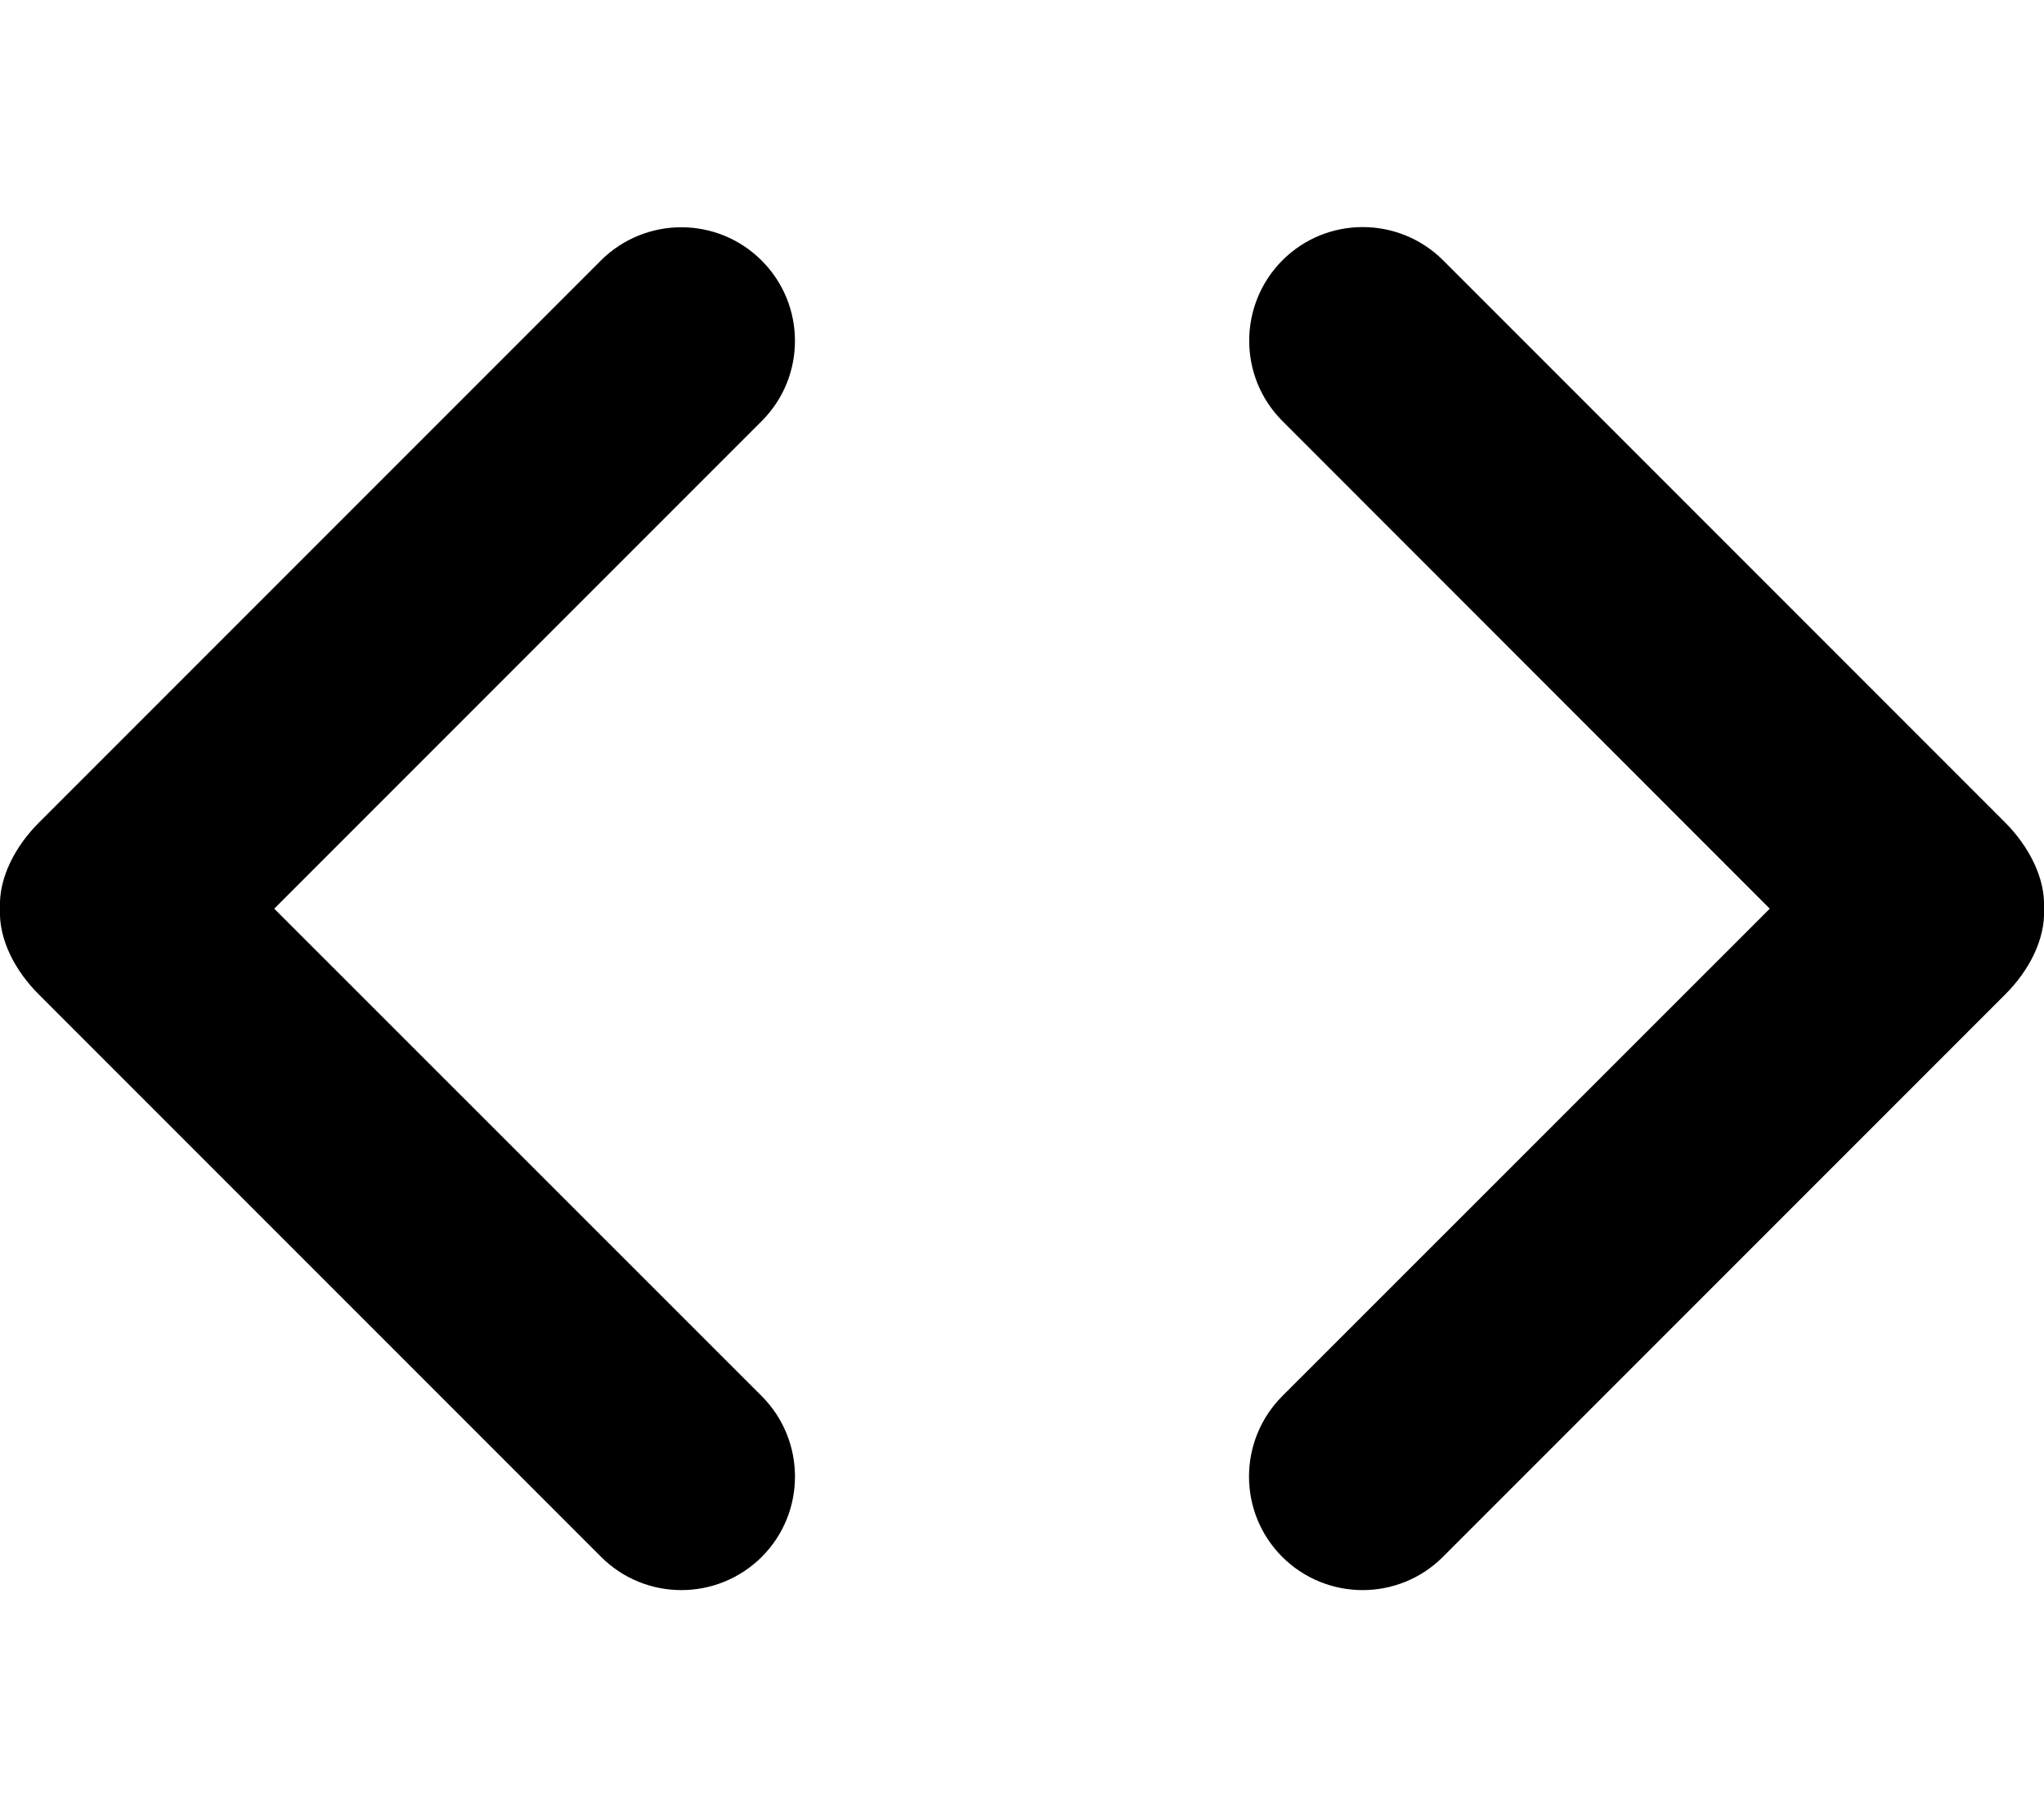
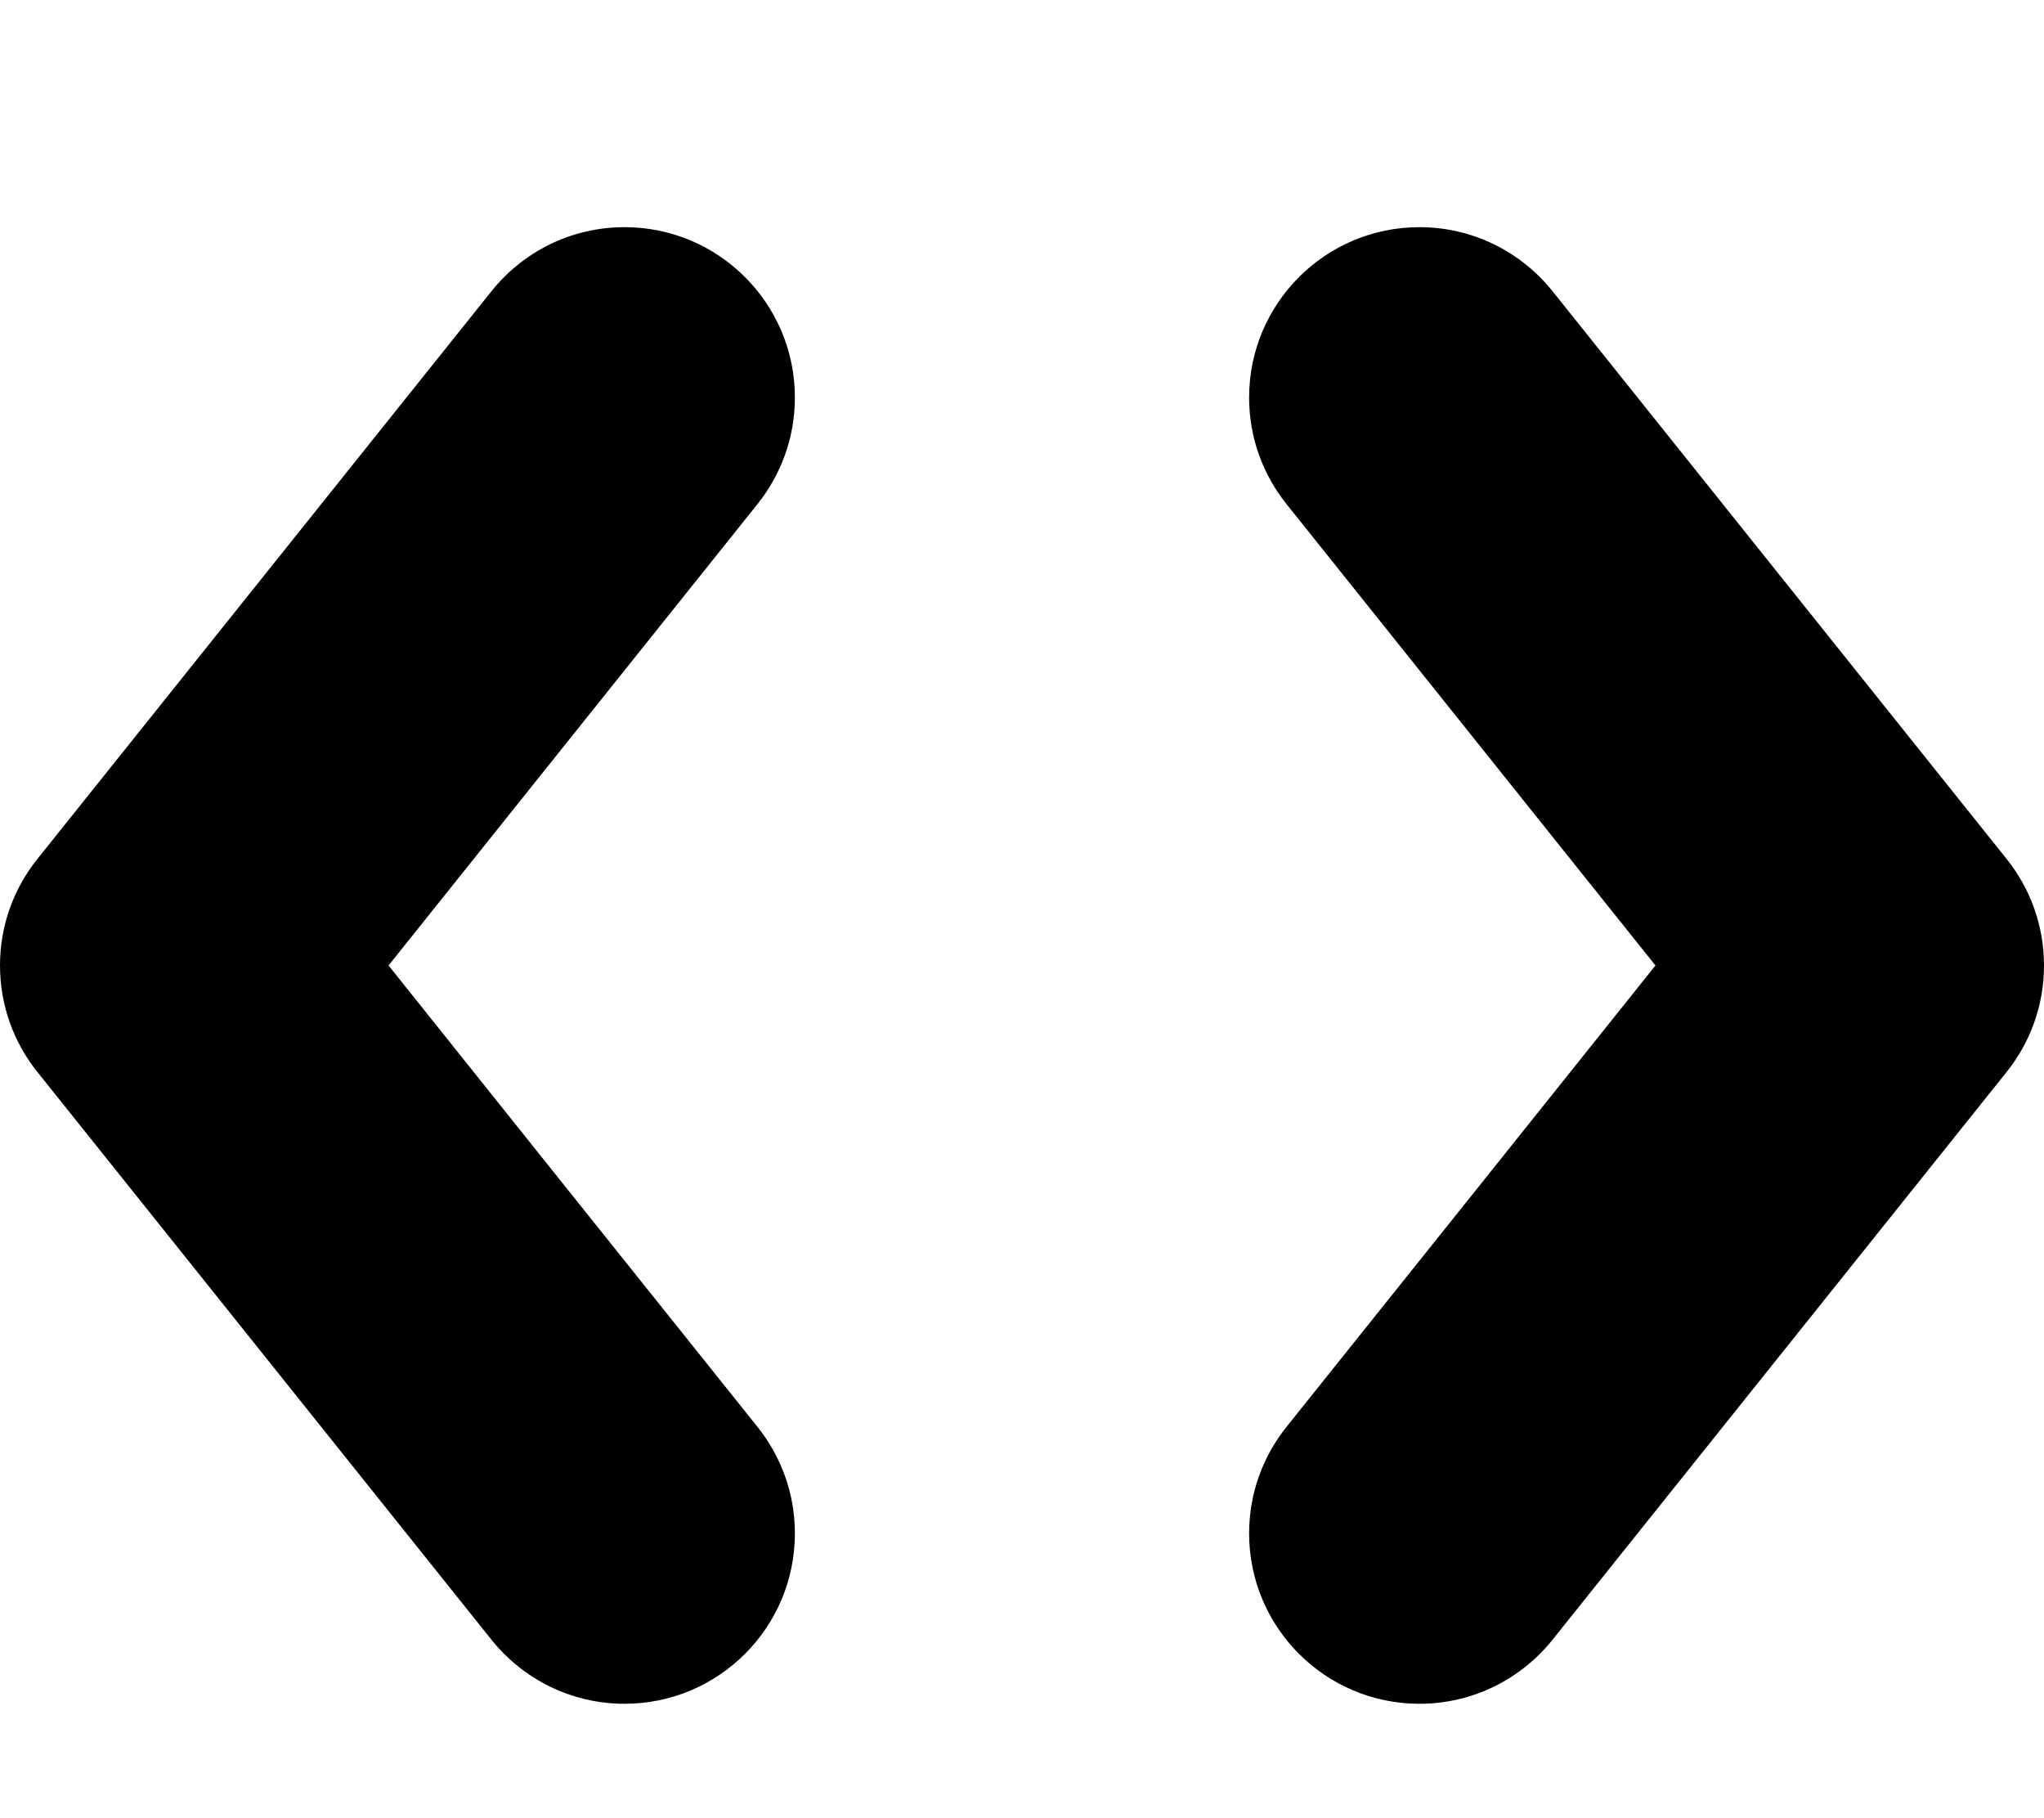
<svg xmlns="http://www.w3.org/2000/svg" version="1.1" x="0px" y="0px" viewBox="0 0 1080 960" enable-background="new 0 0 1080 960" xml:space="preserve">
+   <g id="row-7">
+ </g>
+   <g id="row-6">
+ </g>
  <g id="row-5">
</g>
  <g id="row-4">
    <g id="markdown">
	</g>
-     <g id="mail_x5F_straight">
+     <g id="read-full_1_">
	</g>
    <g id="info">
	</g>
    <g id="folder">
	</g>
-     <g id="read-mail">
+     <g id="read-full_2_">
	</g>
    <g id="person">
	</g>
    <g id="eye">
	</g>
    <g id="clear">
	</g>
    <g id="arrow-right-rod">
	</g>
    <g id="contract">
	</g>
    <g id="expand">
	</g>
    <g id="speaker-off">
	</g>
    <g id="speaker-on">
	</g>
    <g id="pause">
	</g>
    <g id="play">
	</g>
  </g>
  <g id="row-3">
    <g id="circle-arrow">
	</g>
    <g id="module">
	</g>
    <g id="speedometer">
	</g>
    <g id="calendar">
	</g>
    <g id="data">
	</g>
    <g id="code-file">
-       <path d="M1080,480c0.8,16.3-8.1,33-20.6,45.4l-297,297c-23.4,23.4-61.4,23.4-84.9,0v0c-23.4-23.4-23.4-61.4,0-84.9L935.1,480    L677.6,222.4c-23.4-23.4-23.4-61.4,0-84.9v0c23.4-23.4,61.4-23.4,84.9,0l297,297C1071.9,447,1080.8,463.7,1080,480z M402.4,137.6    L402.4,137.6c-23.4-23.4-61.4-23.4-84.9,0l-297,297C8.1,447-0.8,463.7,0,480c-0.8,16.3,8.1,33,20.6,45.4l297,297    c23.4,23.4,61.4,23.4,84.9,0l0,0c23.4-23.4,23.4-61.4,0-84.9L144.9,480l257.6-257.6C425.9,199,425.9,161,402.4,137.6z" />
+       <path id="code-file_1_" d="M400.3,753.8c12.3,15.4,19.7,34.9,19.7,56.2c0,49.7-40.3,90-90,90c-28.4,0-53.8-13.2-70.3-33.8l0,0    c-112.4-140.6-127.6-159.4-240-300l0,0C7.4,550.8,0,531.3,0,510s7.4-40.8,19.7-56.2l0,0c112.4-140.6,127.6-159.4,240-300l0,0    c16.5-20.6,41.8-33.8,70.3-33.8c49.7,0,90,40.3,90,90c0,21.3-7.4,40.8-19.7,56.2l0,0c-95.4,119.3-120.8,151-195,243.8    C279.5,602.8,304.8,634.5,400.3,753.8L400.3,753.8z M679.7,753.8C667.4,769.2,660,788.7,660,810c0,49.7,40.3,90,90,90    c28.4,0,53.8-13.2,70.3-33.8l0,0c112.4-140.6,127.6-159.4,240-300l0,0c12.3-15.4,19.7-34.9,19.7-56.2s-7.4-40.8-19.7-56.2l0,0    c-112.4-140.6-127.6-159.4-240-300l0,0C803.8,133.2,778.4,120,750,120c-49.7,0-90,40.3-90,90c0,21.3,7.4,40.8,19.7,56.2l0,0    c95.4,119.3,120.8,151,195,243.8C800.5,602.8,775.2,634.5,679.7,753.8L679.7,753.8z" />
    </g>
    <g id="gear">
	</g>
    <g id="tint">
	</g>
    <g id="dribbble">
	</g>
    <g id="globe">
	</g>
    <g id="github">
	</g>
    <g id="facebook">
	</g>
    <g id="twitter">
	</g>
    <g id="skype">
	</g>
    <g id="phone">
	</g>
    <g id="mail">
	</g>
  </g>
  <g id="row-2">
    <g id="liferay-logo-2">
	</g>
    <g id="menu-content">
	</g>
    <g id="streams">
	</g>
    <g id="balloon-topic">
	</g>
    <g id="groups">
	</g>
-     <g id="persons">
- 	</g>
-     <g id="house">
- 	</g>
    <g id="liferay-logo">
	</g>
    <g id="heart-full">
	</g>
    <g id="confirm">
	</g>
    <g id="send">
	</g>
    <g id="arrow-left-rod">
	</g>
    <g id="cancel_1_">
	</g>
    <g id="plus">
	</g>
  </g>
  <g id="row-1">
    <g id="bullhorn">
	</g>
    <g id="link">
	</g>
    <g id="pen">
	</g>
    <g id="bell">
	</g>
    <g id="magnifier">
	</g>
    <g id="menu">
	</g>
    <g id="ellipsis">
	</g>
    <g id="balloon-comment">
	</g>
-     <g id="heart-fill">
+     <g id="heart-inline">
	</g>
    <g id="heart">
	</g>
    <g id="camera">
	</g>
    <g id="blank">
	</g>
    <g id="star">
	</g>
  </g>
  <g id="guides">
</g>
</svg>
